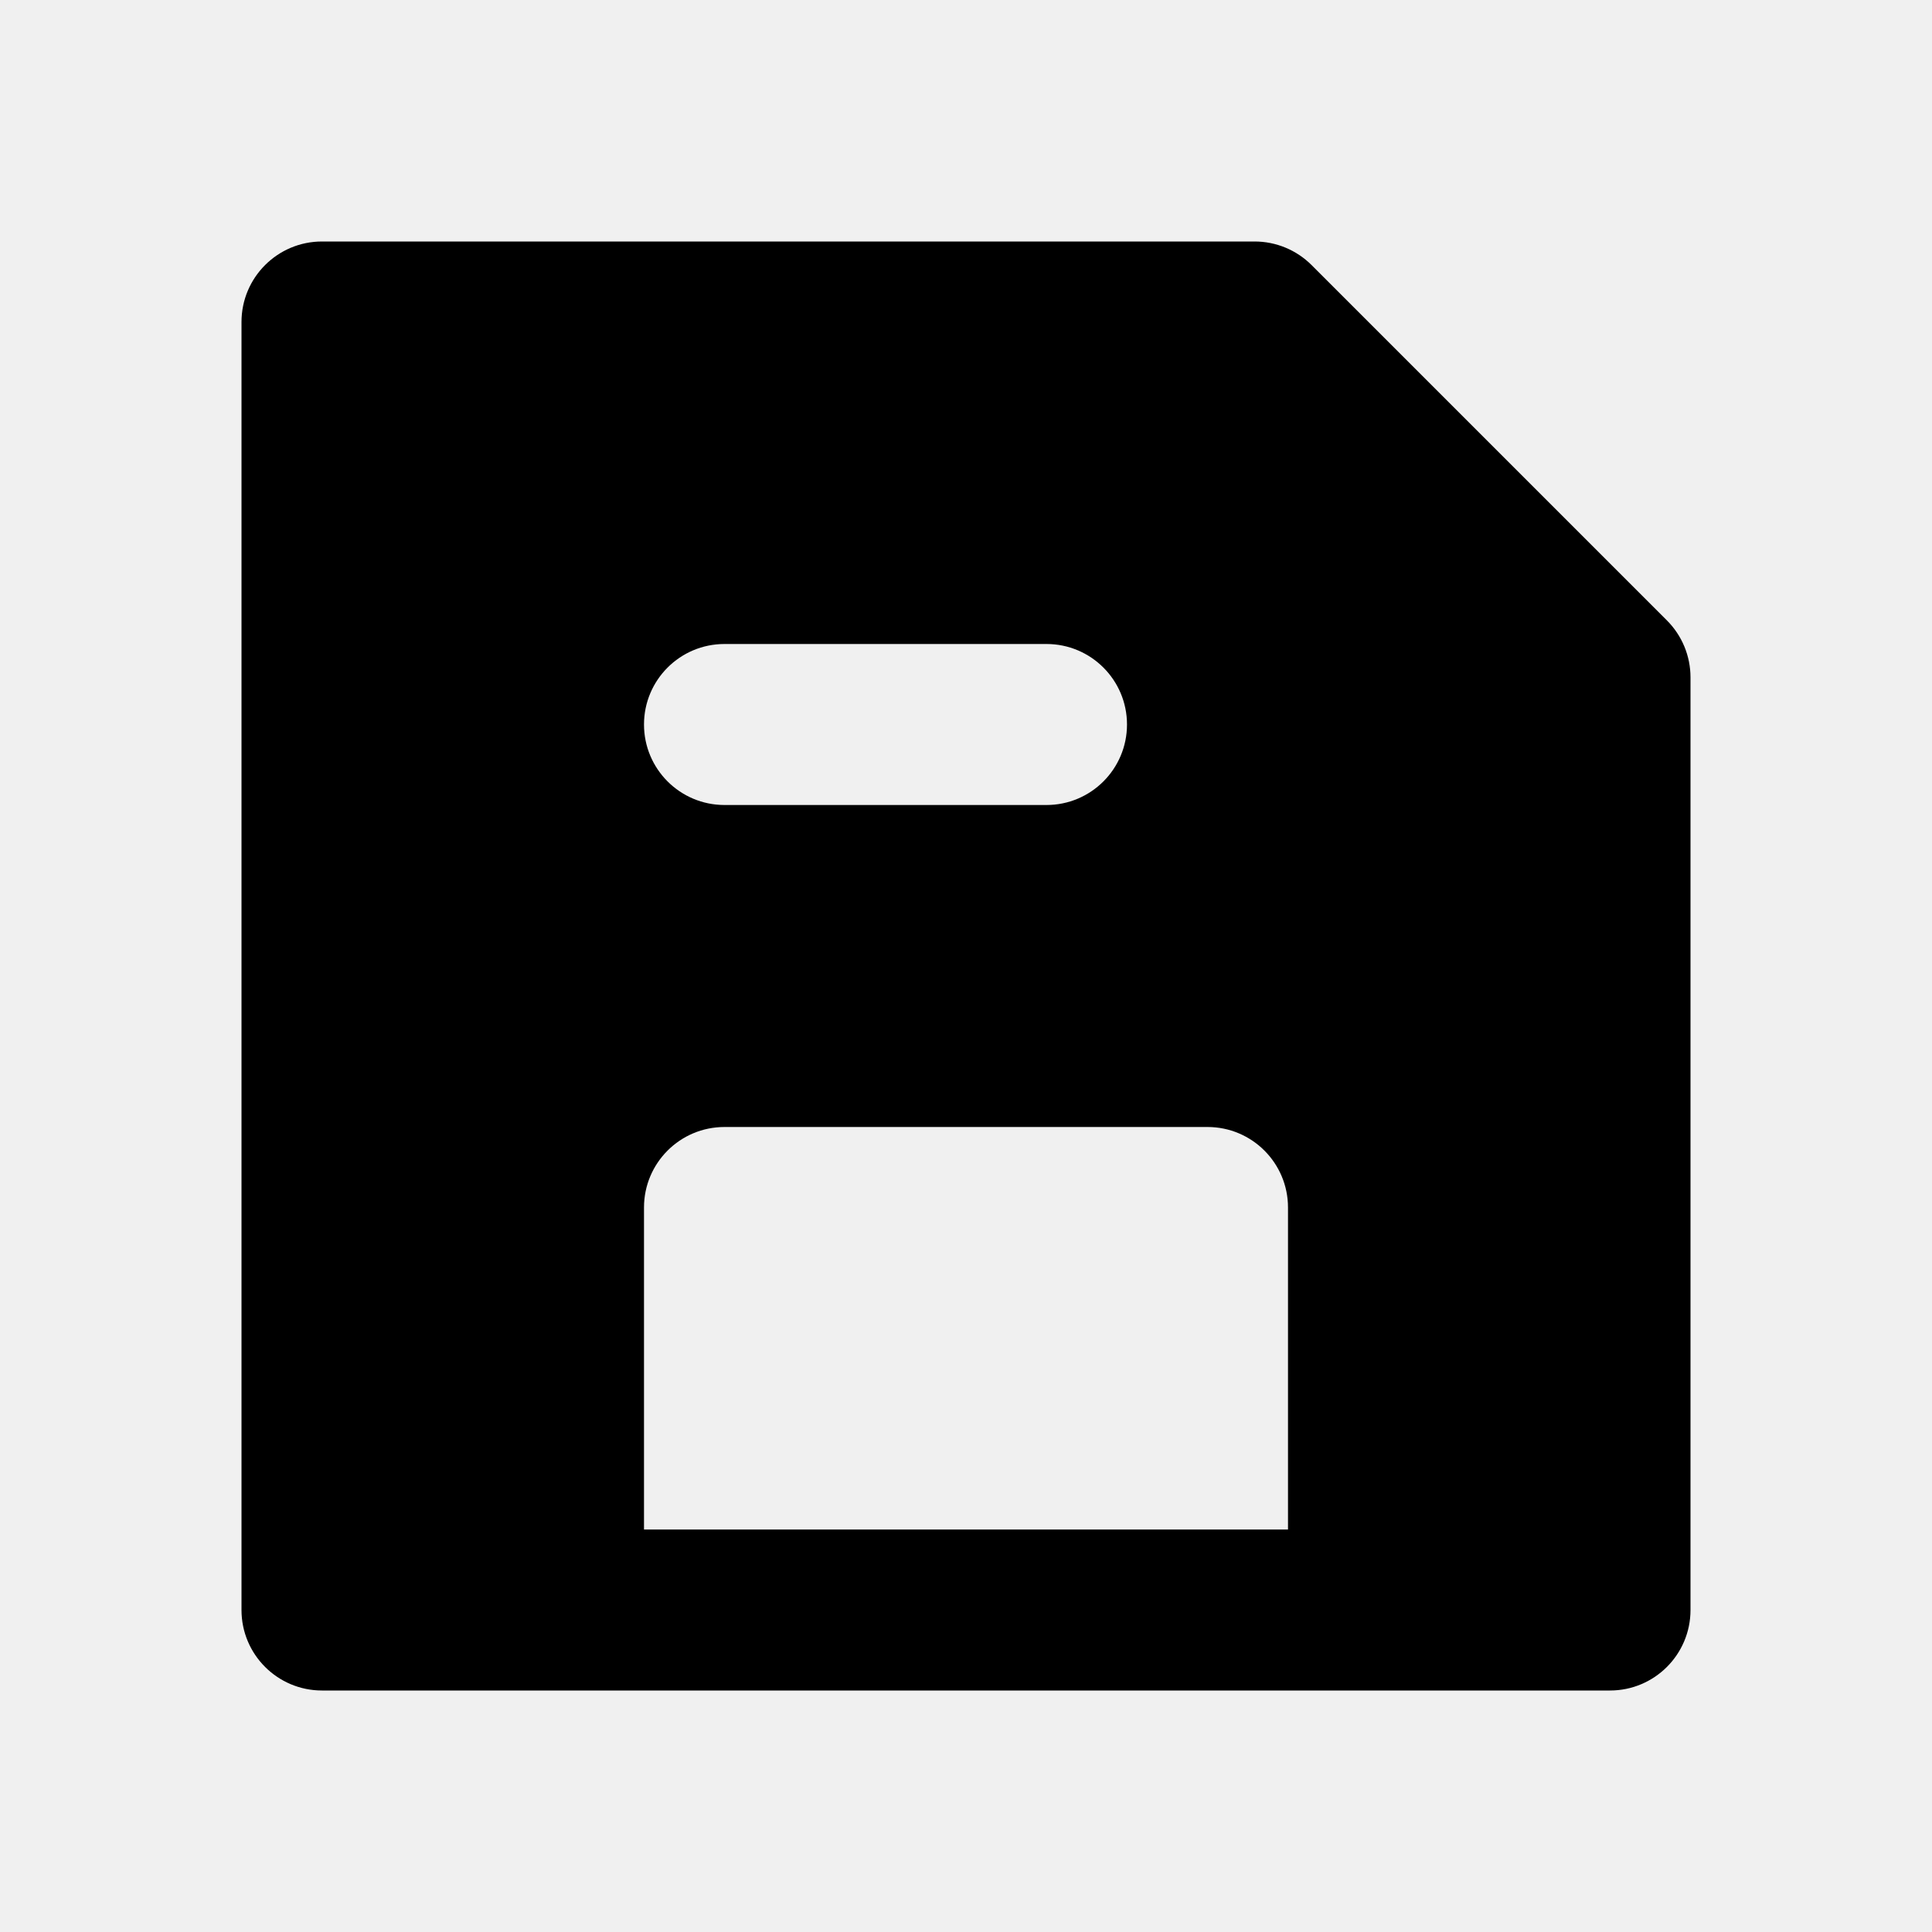
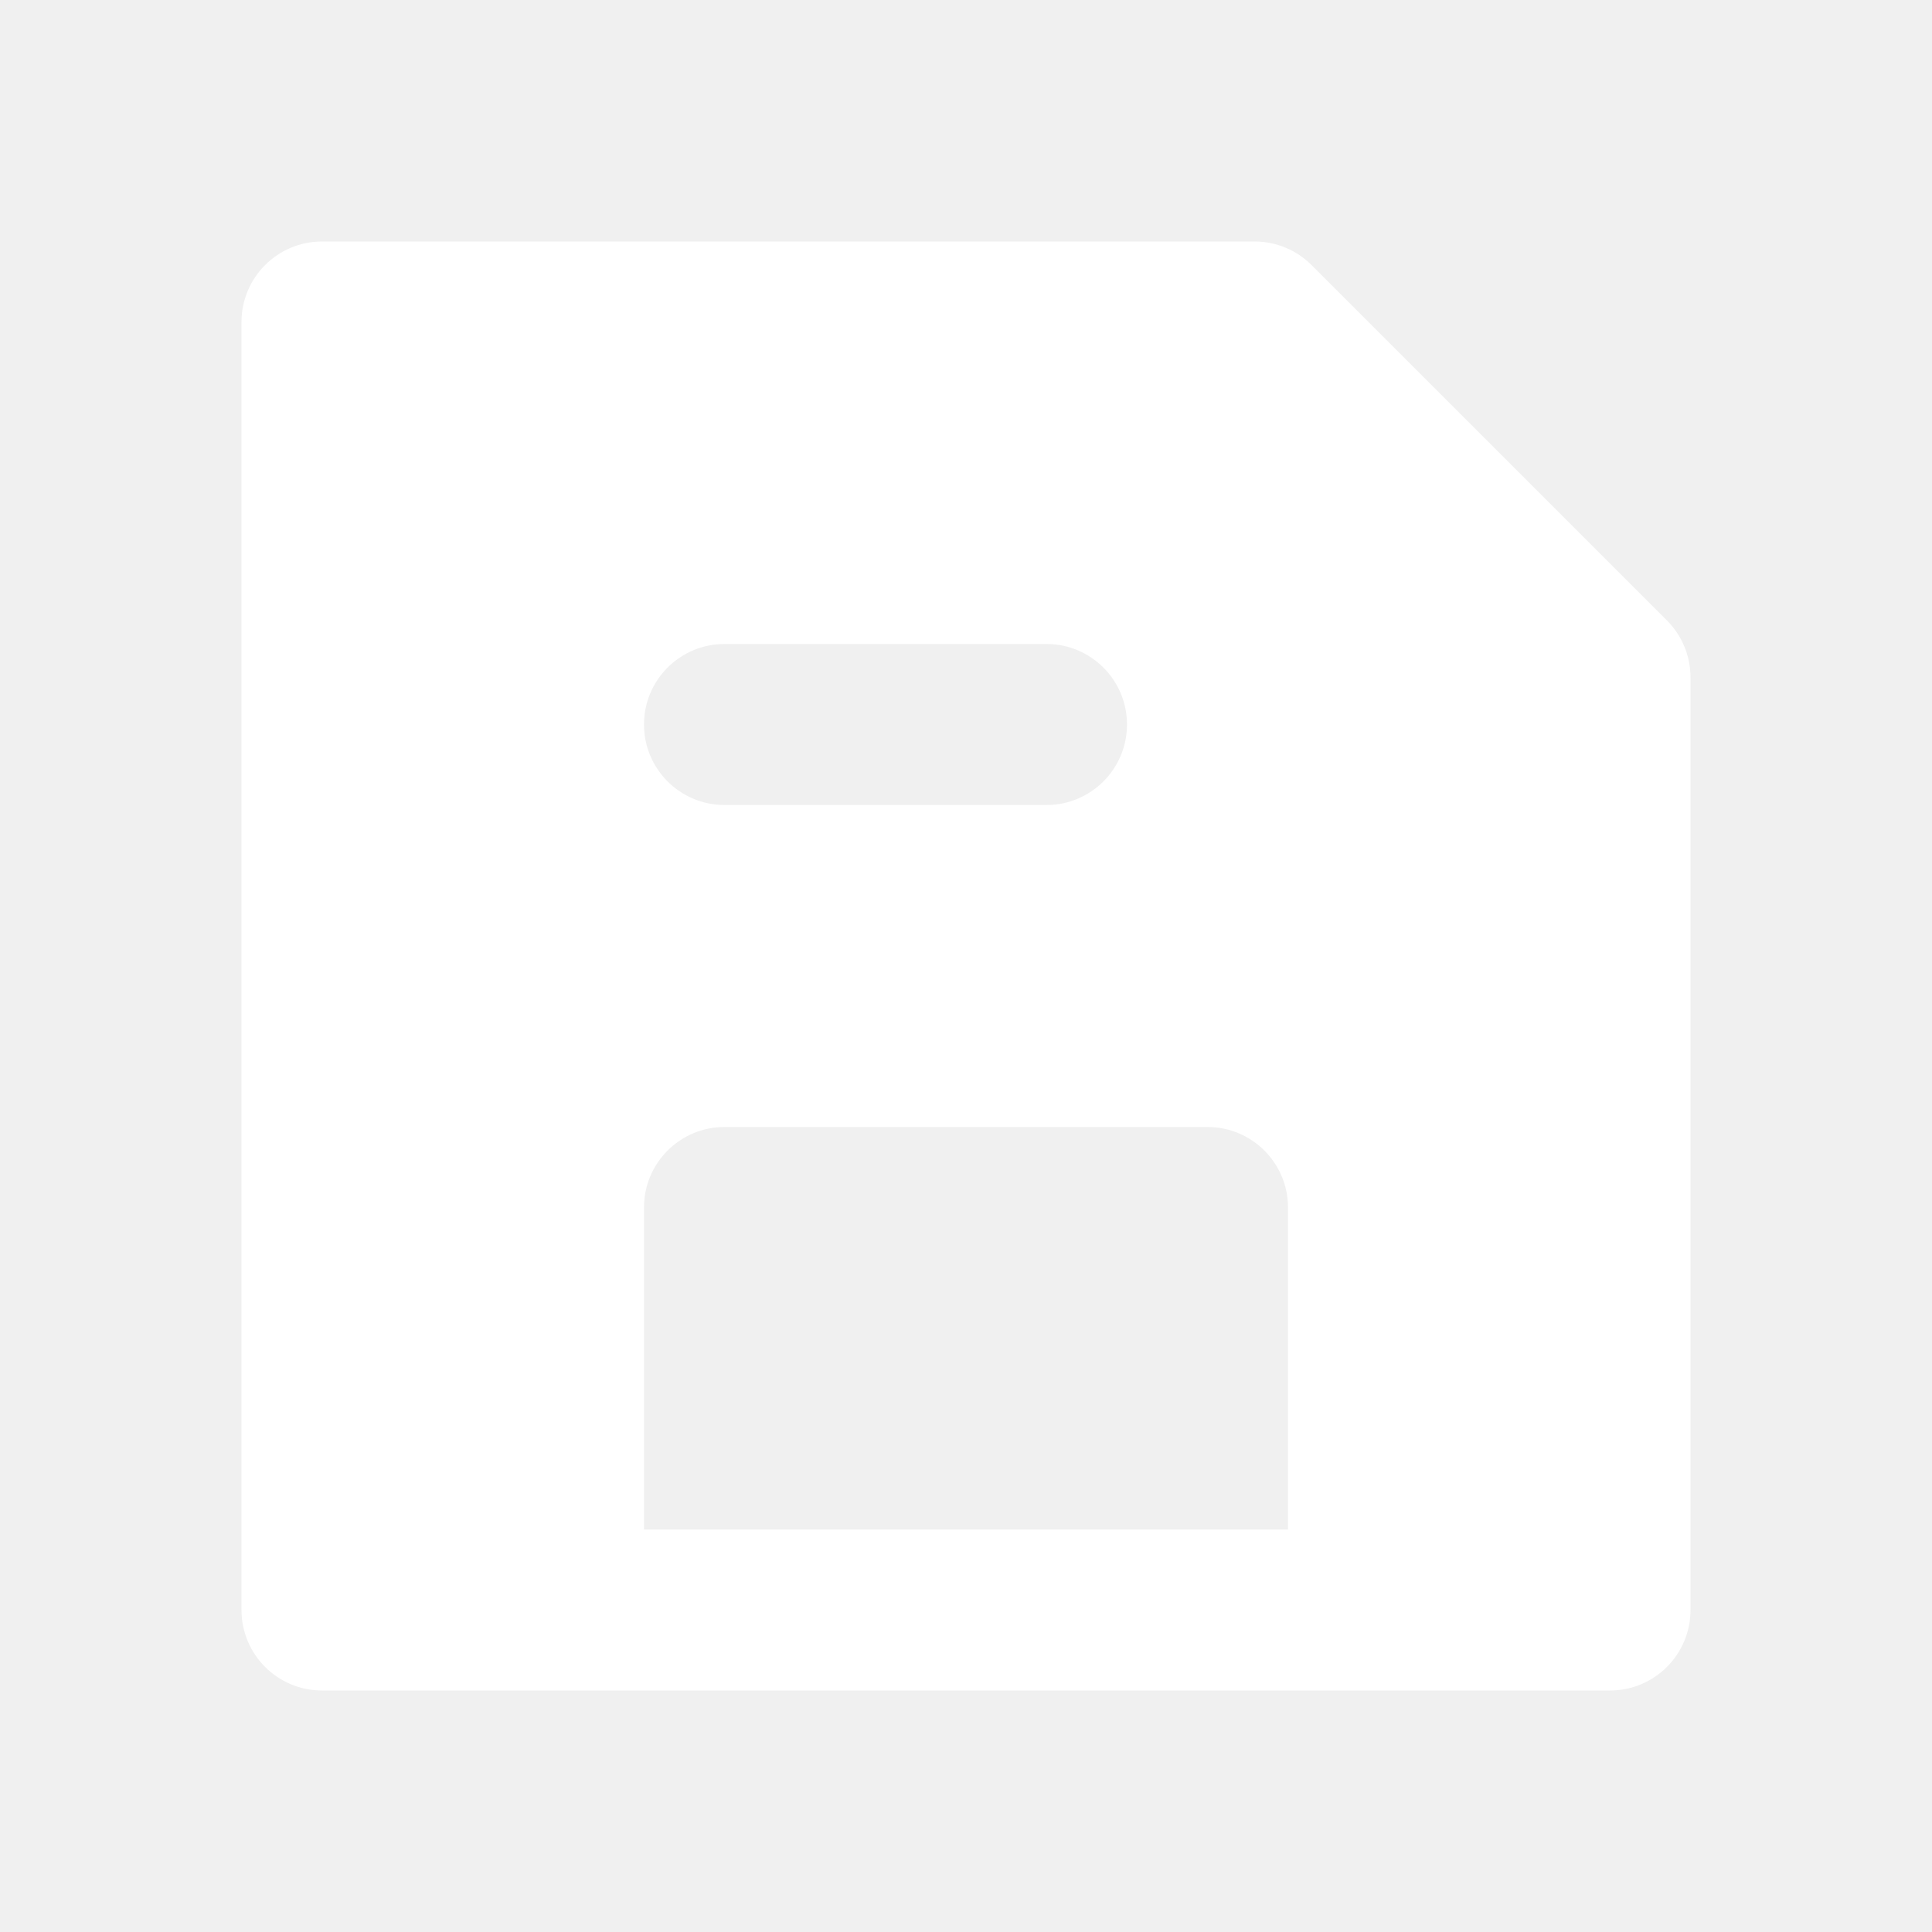
<svg xmlns="http://www.w3.org/2000/svg" focusable="false" aria-hidden="true" viewBox="0 0 24 24">
-   <path d="M21,20V8.414a1,1,0,0,0-.293-.707L16.293,3.293A1,1,0,0,0,15.586,3H4A1,1,0,0,0,3,4V20a1,1,0,0,0,1,1H20A1,1,0,0,0,21,20ZM9,8h4a1,1,0,0,1,0,2H9A1,1,0,0,1,9,8Zm7,11H8V15a1,1,0,0,1,1-1h6a1,1,0,0,1,1,1Z" />
+   <path fill="#FFF" d="M21,20V8.414a1,1,0,0,0-.293-.707L16.293,3.293A1,1,0,0,0,15.586,3H4A1,1,0,0,0,3,4V20a1,1,0,0,0,1,1H20A1,1,0,0,0,21,20ZM9,8h4a1,1,0,0,1,0,2H9A1,1,0,0,1,9,8Zm7,11H8V15a1,1,0,0,1,1-1h6a1,1,0,0,1,1,1Z" />
</svg>
